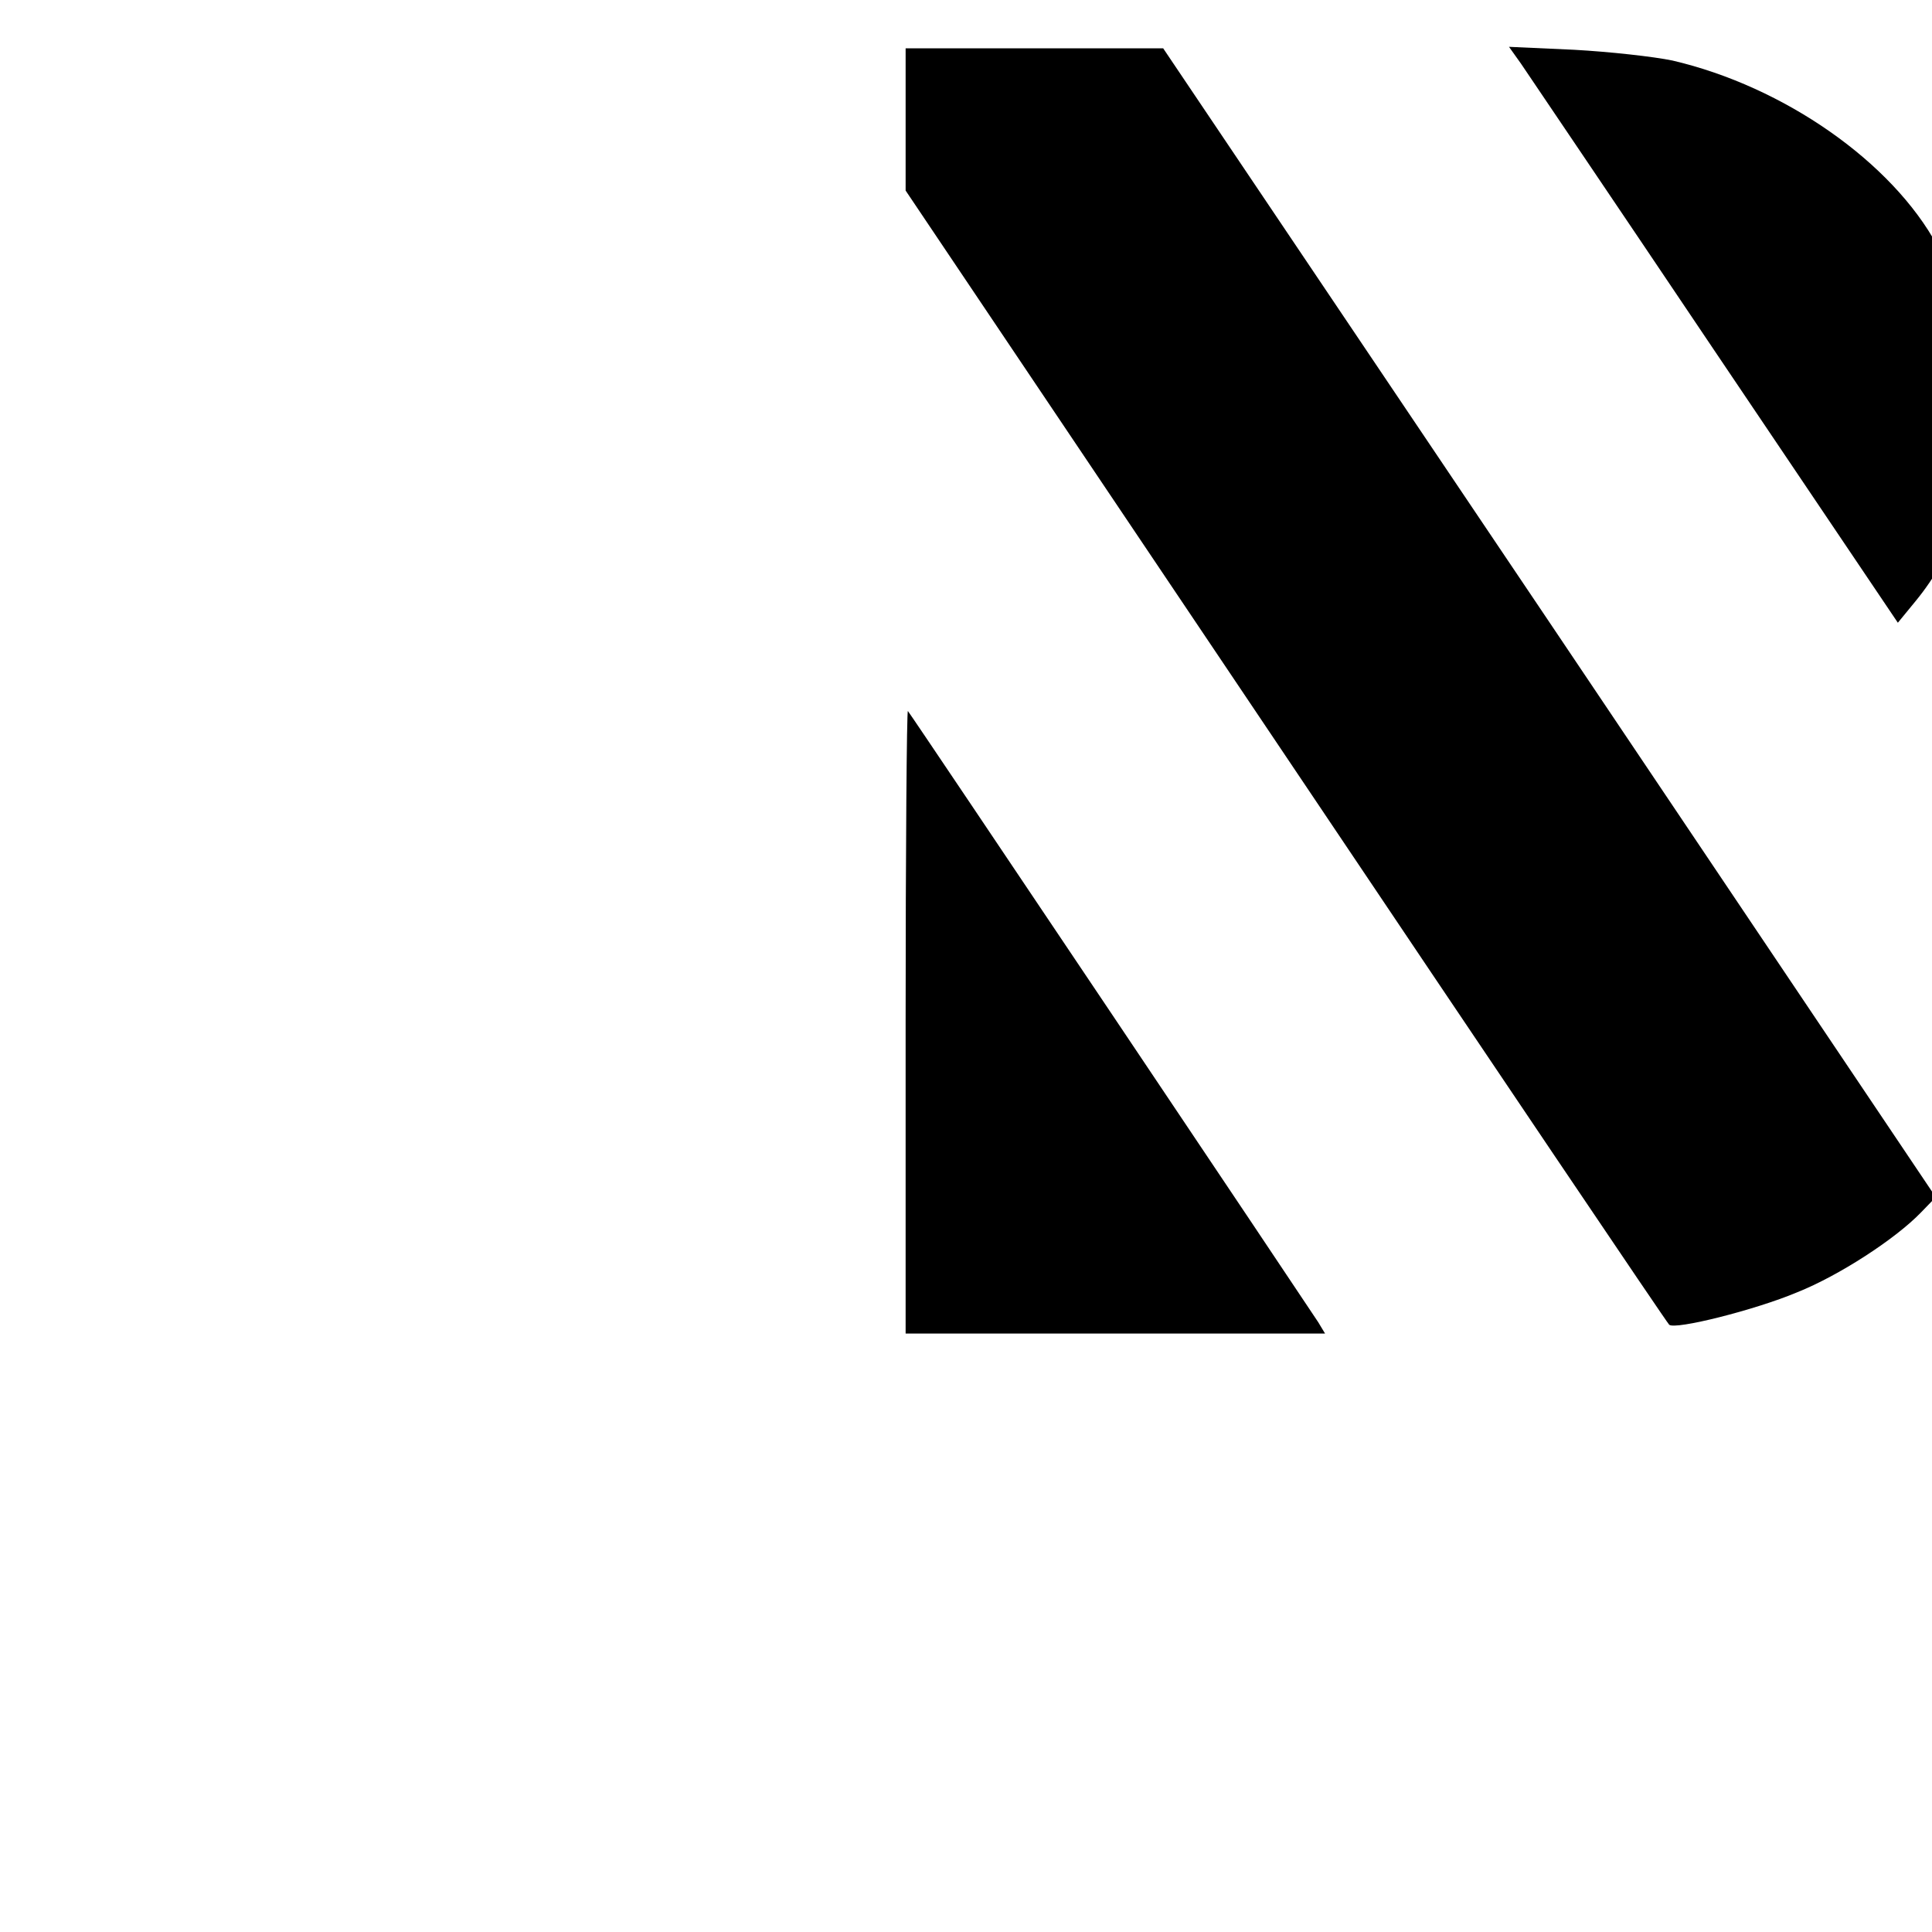
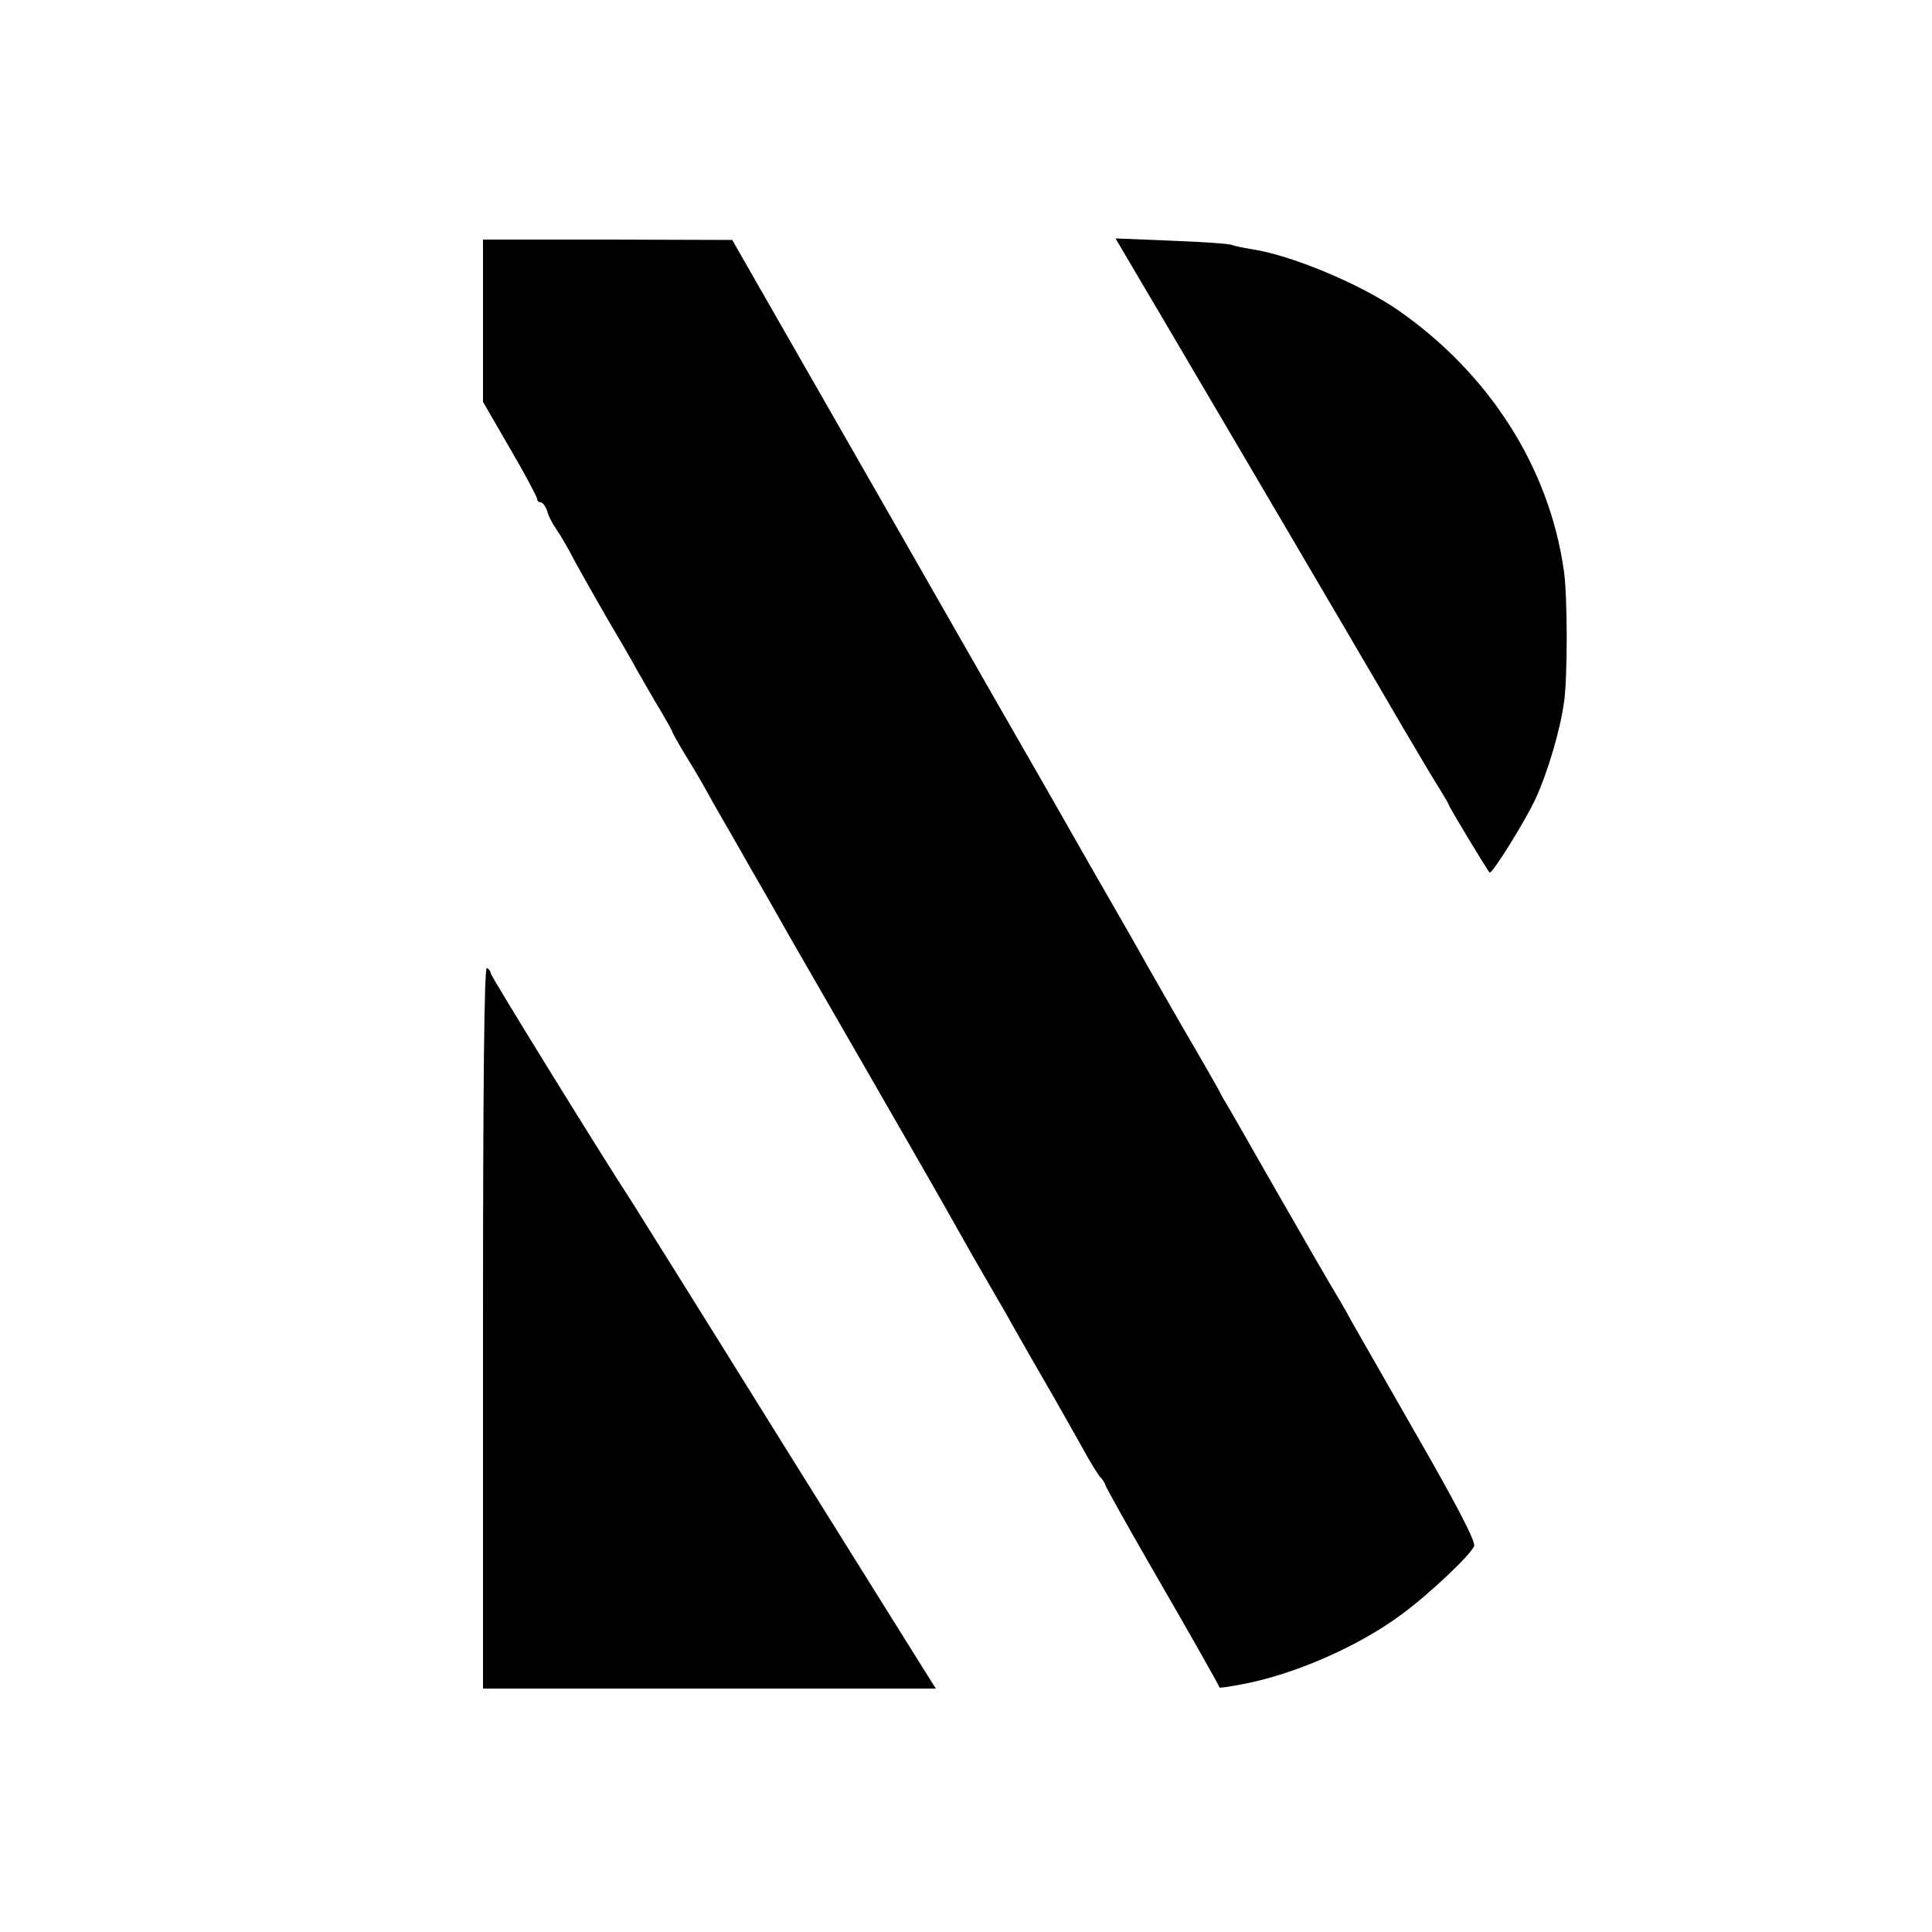
- <svg xmlns="http://www.w3.org/2000/svg" version="1.0" width="512pt" height="512pt" viewBox="0 0 512 512" preserveAspectRatio="xMidYMid meet">
-   <g transform="translate(0,512) scale(0.15,-0.13)" fill="#000000" stroke="none">
-     <path d="M1600 3695 l0 -145 671 -1152 c369 -634 674 -1156 678 -1160 10 -11 152 30 226 66 74 34 174 109 219 163 l26 31 -682 1171 -683 1171 -227 0 -228 0 0 -145z" />
-     <path d="M2687 3809 c11 -19 166 -283 343 -587 l323 -553 32 45 c134 189 150 486 38 723 -80 171 -271 325 -468 378 -33 8 -111 18 -174 22 l-115 6 21 -34z" />
-     <path d="M1600 1857 l0 -637 370 0 371 0 -12 23 c-15 27 -720 1240 -725 1246 -2 2 -4 -282 -4 -632z" />
+ <svg xmlns="http://www.w3.org/2000/svg" version="1.0" width="500pt" height="500pt" viewBox="0 0 500 500" preserveAspectRatio="xMidYMid meet">
+   <g transform="translate(0,500) scale(0.1,-0.1)" fill="#000000" stroke="none">
+     <path d="M1250 4170 l0 -210 70 -121 c39 -67 70 -125 70 -130 0 -5 4 -9 9 -9 5 0 13 -10 17 -22 3 -13 14 -34 24 -48 10 -14 32 -52 49 -85 18 -33 55 -98 82 -145 28 -47 63 -107 78 -135 16 -27 42 -74 60 -103 17 -29 31 -54 31 -56 0 -2 17 -33 38 -67 22 -35 51 -86 66 -114 16 -27 63 -110 106 -185 43 -74 86 -151 97 -170 11 -19 98 -170 193 -335 95 -165 184 -320 198 -345 14 -25 51 -90 82 -145 32 -55 67 -116 78 -135 11 -19 54 -96 97 -170 43 -74 91 -160 108 -190 16 -30 36 -62 43 -71 8 -8 14 -18 14 -21 0 -3 50 -93 111 -199 129 -223 182 -318 185 -326 0 -2 26 2 58 8 134 25 300 97 412 180 74 54 182 157 189 178 4 12 -46 108 -146 282 -83 145 -160 280 -171 299 -10 19 -23 42 -28 50 -24 39 -105 180 -191 330 -52 91 -99 174 -106 185 -7 11 -15 26 -19 34 -4 8 -45 80 -92 160 -46 80 -97 169 -112 196 -15 28 -71 124 -123 215 -52 91 -105 184 -118 207 -13 22 -202 352 -419 732 l-395 690 -322 1 -323 0 0 -210z" />
+     <path d="M2907 4349 c21 -35 599 -1017 725 -1234 39 -66 81 -137 94 -157 13 -21 24 -40 24 -42 0 -4 97 -165 105 -174 6 -6 94 136 120 193 31 68 63 176 73 250 9 65 9 276 -1 340 -38 265 -192 507 -427 671 -99 69 -279 144 -380 159 -24 4 -48 9 -52 11 -4 3 -74 8 -155 11 l-146 6 20 -34z" />
+     <path d="M1250 1566 l0 -936 586 0 586 0 -14 22 c-8 13 -181 289 -383 613 -202 325 -378 606 -390 625 -71 108 -365 584 -365 591 0 4 -4 11 -10 14 -7 4 -10 -308 -10 -929z" />
  </g>
</svg>
